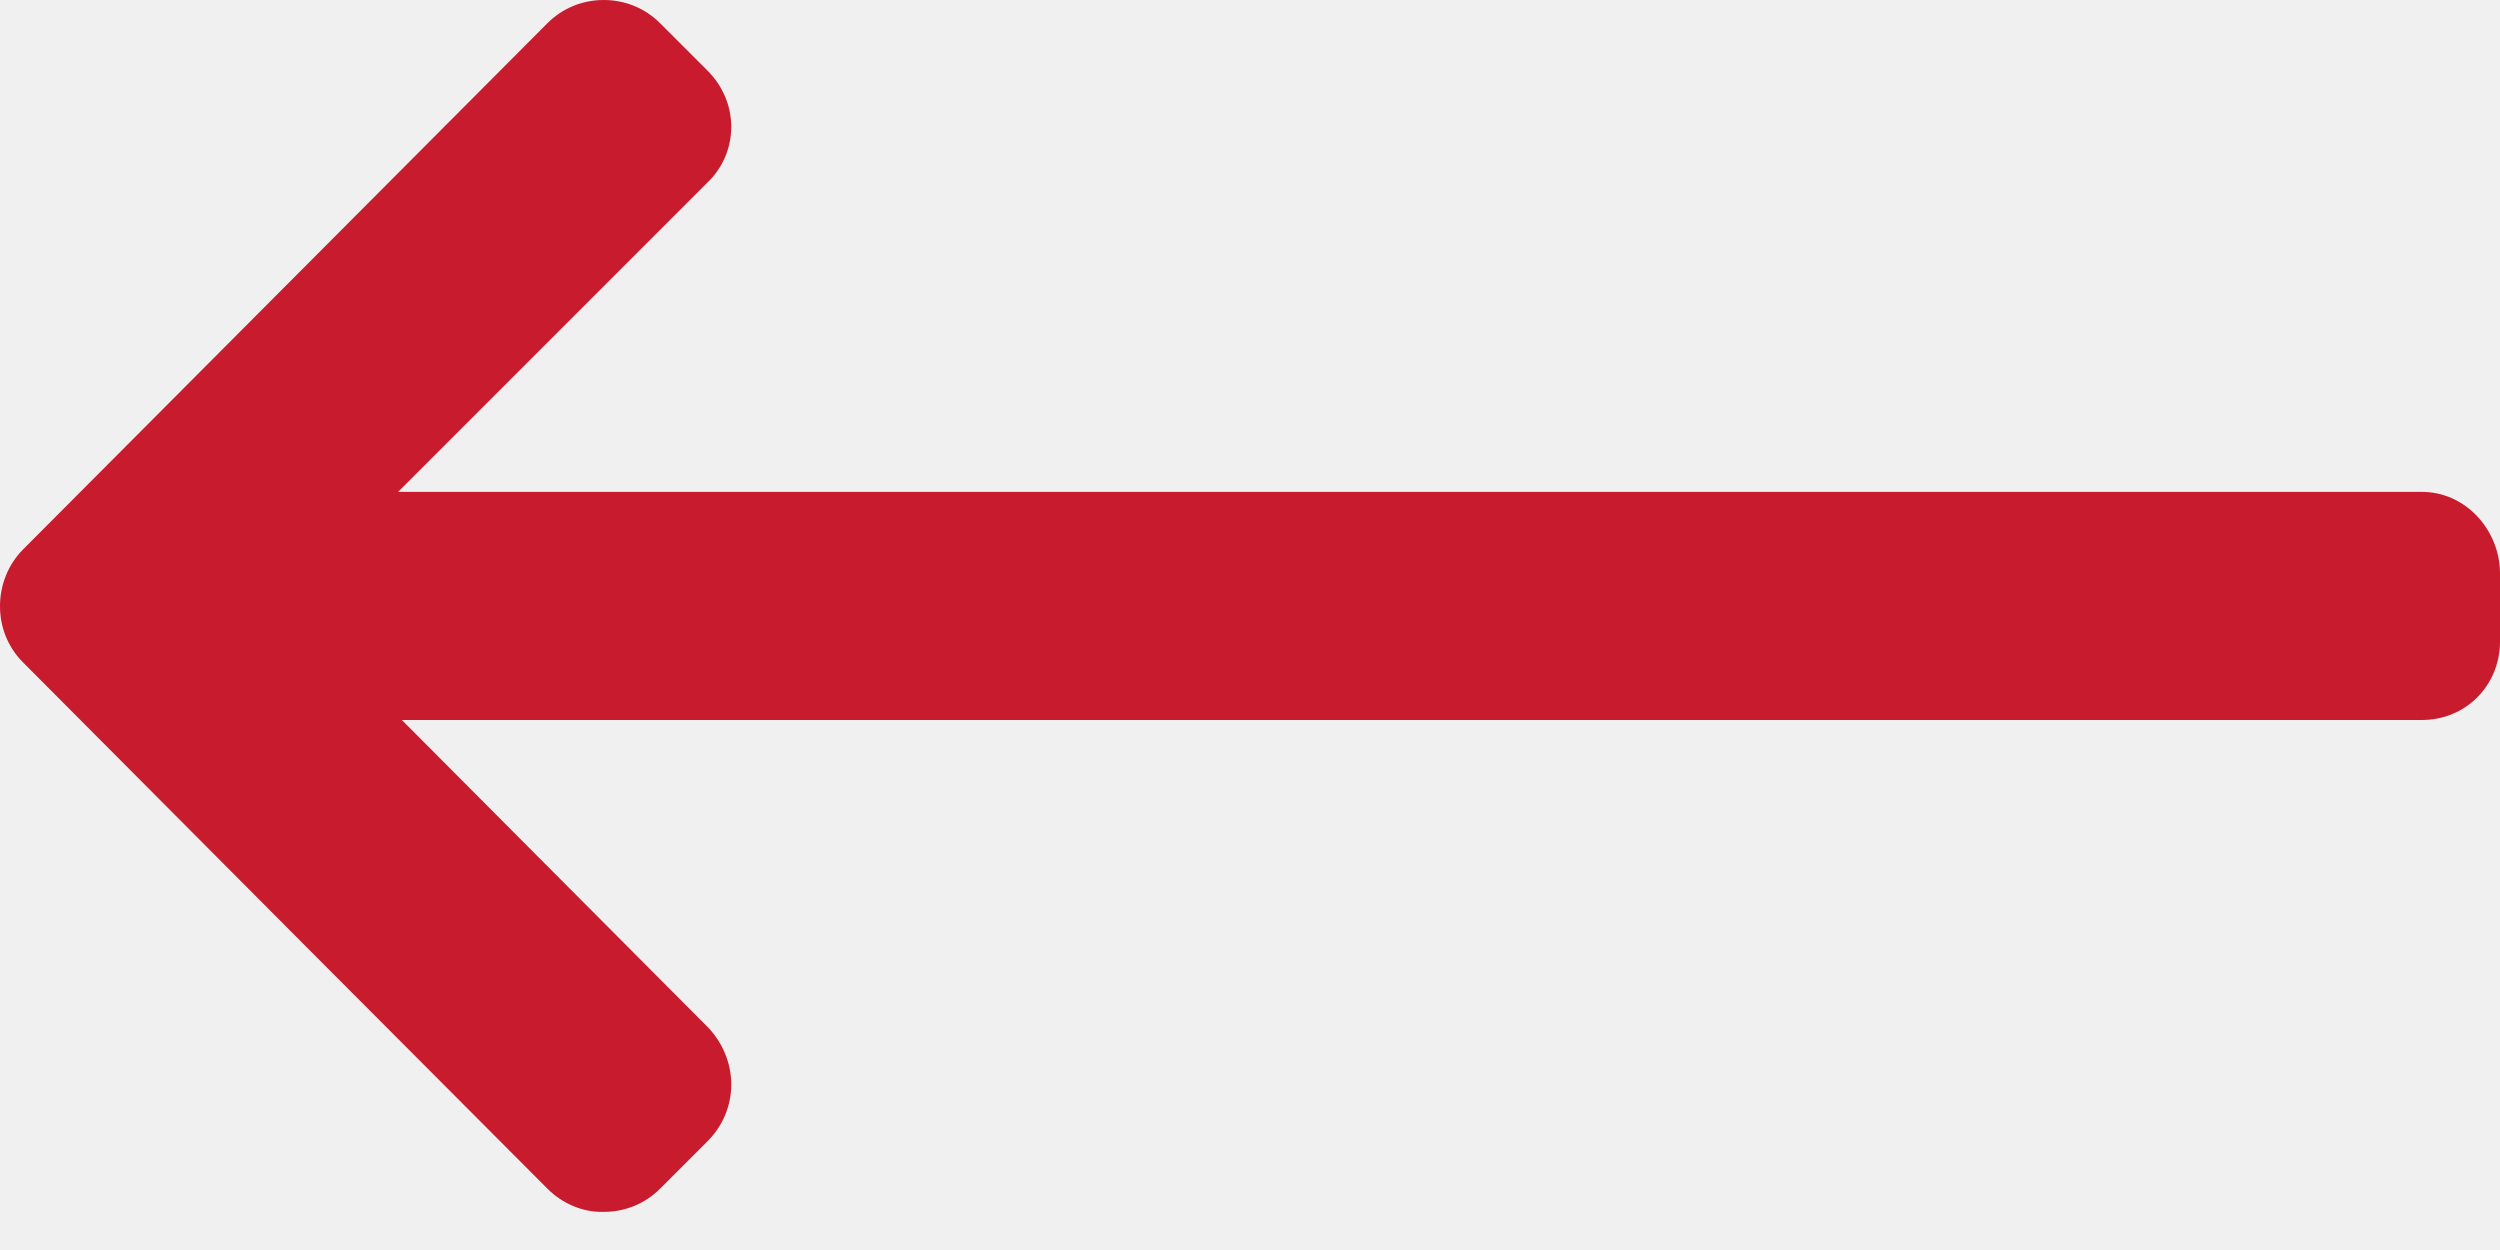
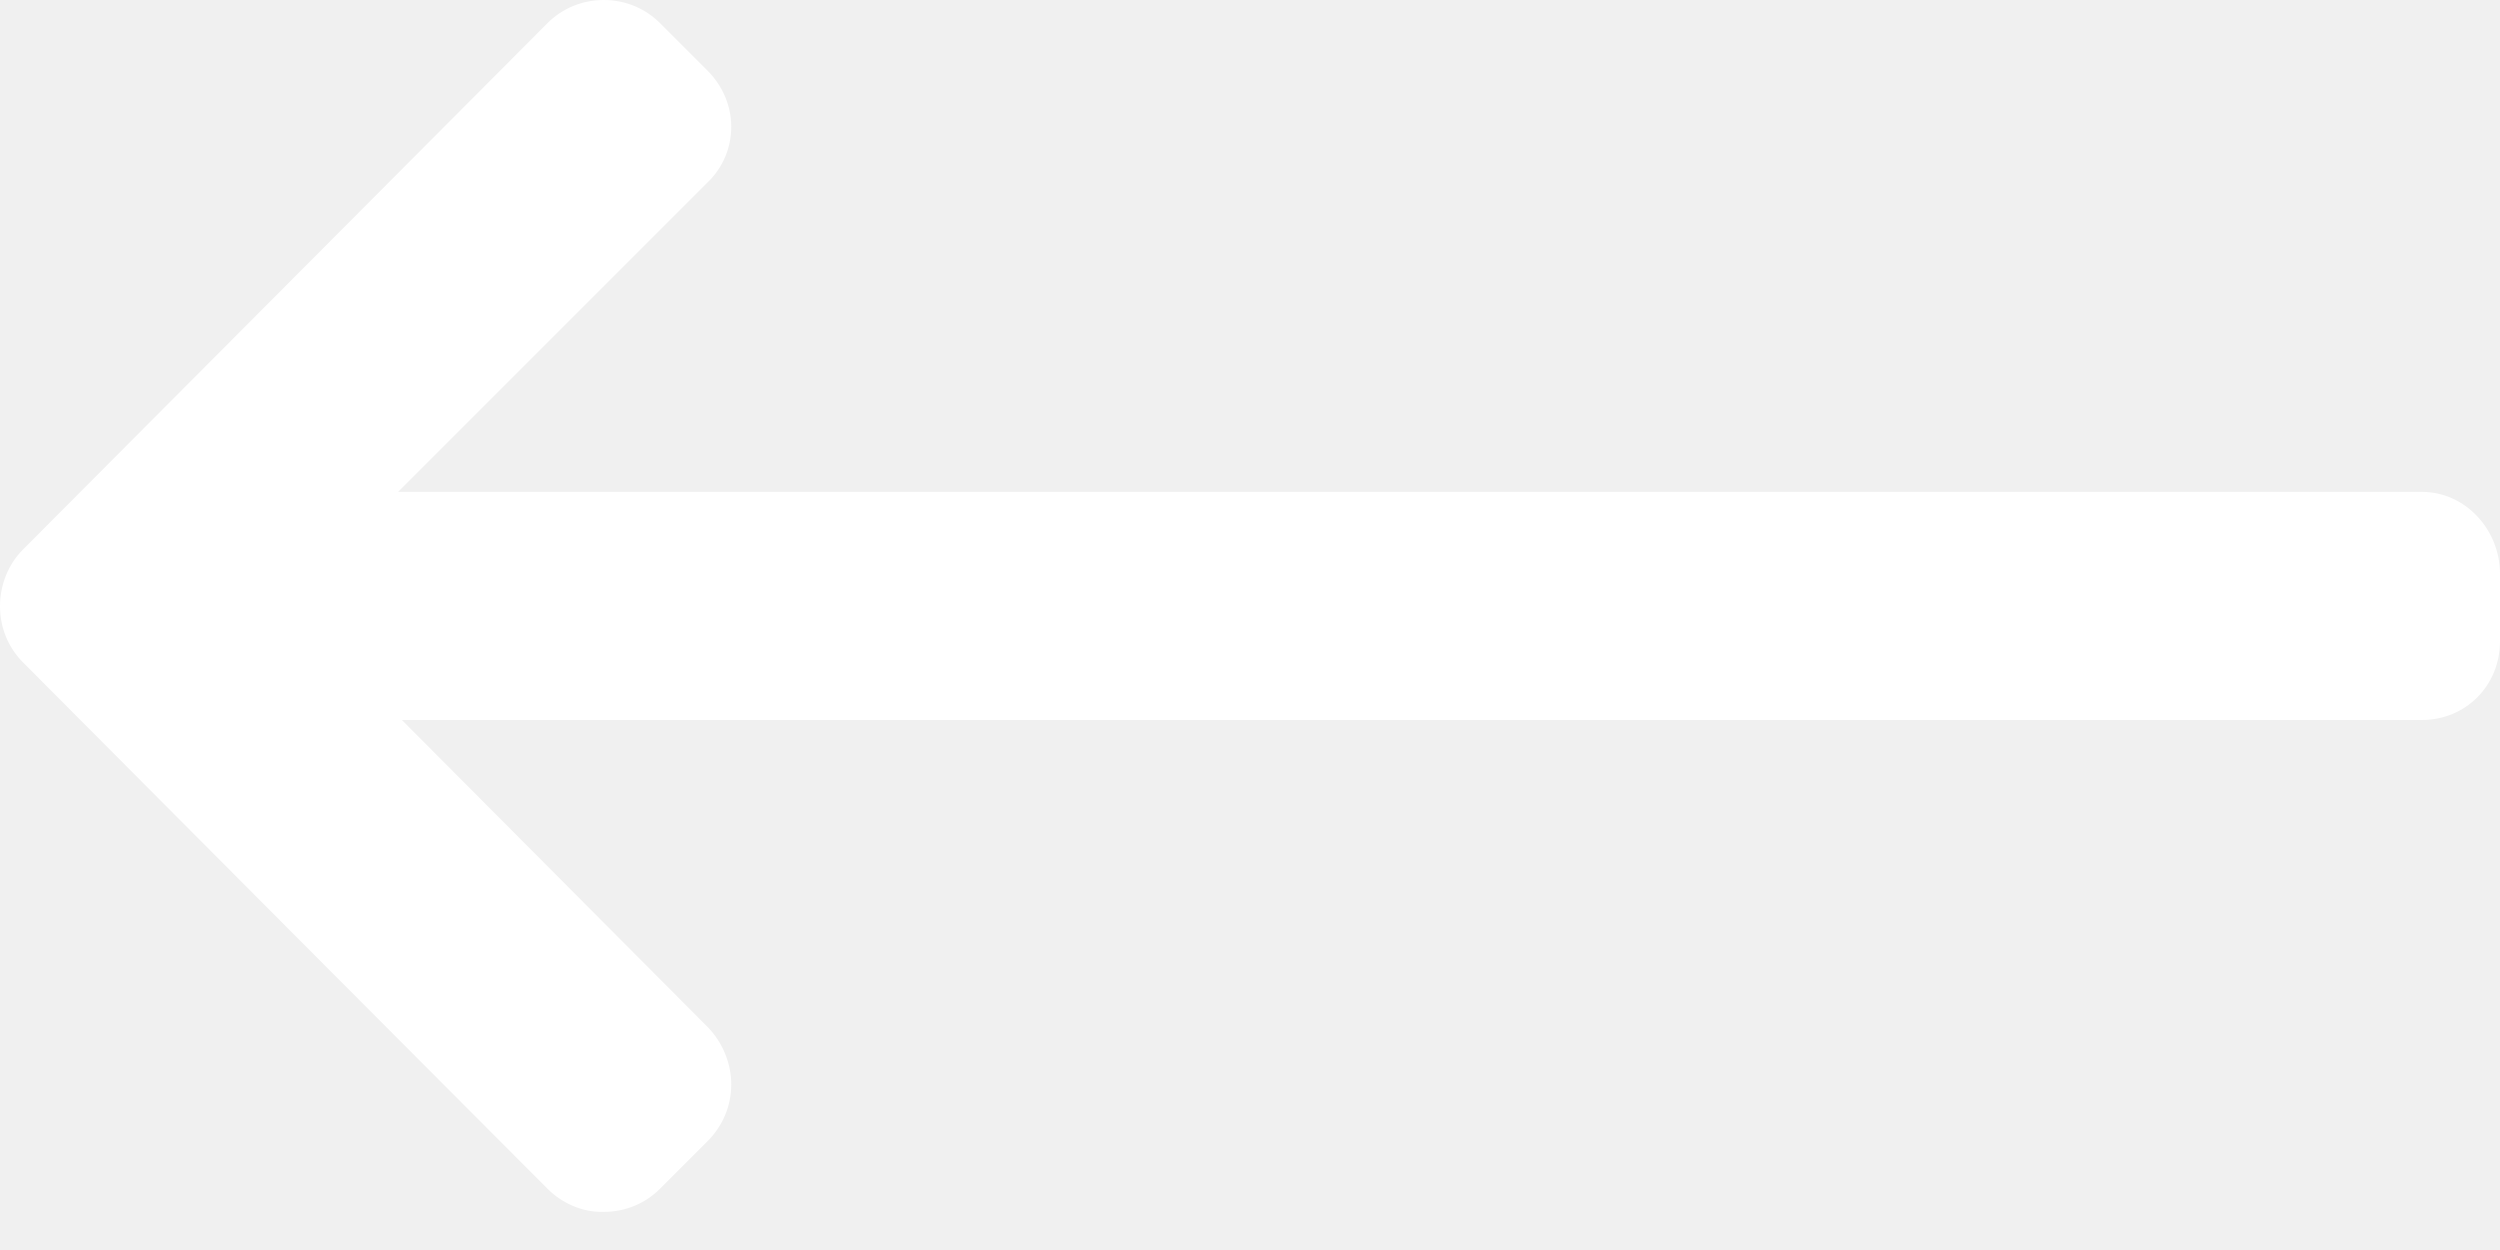
<svg xmlns="http://www.w3.org/2000/svg" width="40" height="20" viewBox="0 0 40 20">
-   <path fill="#C81C2E" fill-rule="nonzero" d="M8.76 19.02C9 19.26 9.33 19.4 9.66 19.39C10 19.39 10.32 19.26 10.56 19.02C10.64 18.94 11.25 18.33 11.32 18.26C11.56 18.02 11.7 17.7 11.7 17.35C11.7 17.01 11.56 16.68 11.33 16.44C11 16.11 9.37 14.47 6.43 11.52C25.82 11.52 36.59 11.52 38.75 11.52C39.45 11.52 40 10.97 40 10.26C40 10.16 40 9.29 40 9.18C40 8.48 39.45 7.87 38.75 7.87C36.59 7.87 25.8 7.87 6.37 7.87C9.34 4.9 10.99 3.25 11.32 2.92C11.56 2.69 11.7 2.37 11.7 2.03C11.7 1.69 11.56 1.37 11.32 1.13C11.25 1.06 10.64 0.45 10.56 0.37C10.32 0.13 10 0 9.66 0C9.32 0 9 0.13 8.76 0.37C7.92 1.21 1.21 7.95 0.37 8.79C0.13 9.03 0 9.36 0 9.7C0 10.04 0.13 10.36 0.37 10.6C2.05 12.29 7.92 18.18 8.76 19.02Z" />
+   <path fill="#ffffff" fill-rule="nonzero" d="M8.76 19.02C9 19.26 9.33 19.4 9.66 19.39C10 19.39 10.32 19.26 10.56 19.02C10.64 18.94 11.25 18.33 11.32 18.26C11.56 18.02 11.7 17.7 11.7 17.35C11.7 17.01 11.56 16.68 11.33 16.44C11 16.11 9.37 14.47 6.43 11.52C25.82 11.52 36.59 11.52 38.75 11.52C39.45 11.52 40 10.97 40 10.26C40 10.16 40 9.29 40 9.18C40 8.48 39.45 7.87 38.75 7.87C36.59 7.87 25.8 7.87 6.37 7.87C9.34 4.9 10.99 3.25 11.32 2.92C11.56 2.69 11.7 2.37 11.7 2.03C11.7 1.69 11.56 1.37 11.32 1.13C11.25 1.06 10.64 0.45 10.56 0.37C10.32 0.13 10 0 9.66 0C9.32 0 9 0.13 8.76 0.37C7.92 1.21 1.21 7.95 0.37 8.79C0.13 9.03 0 9.36 0 9.7C0 10.04 0.13 10.36 0.37 10.6C2.05 12.29 7.92 18.18 8.76 19.02Z" />
</svg>
